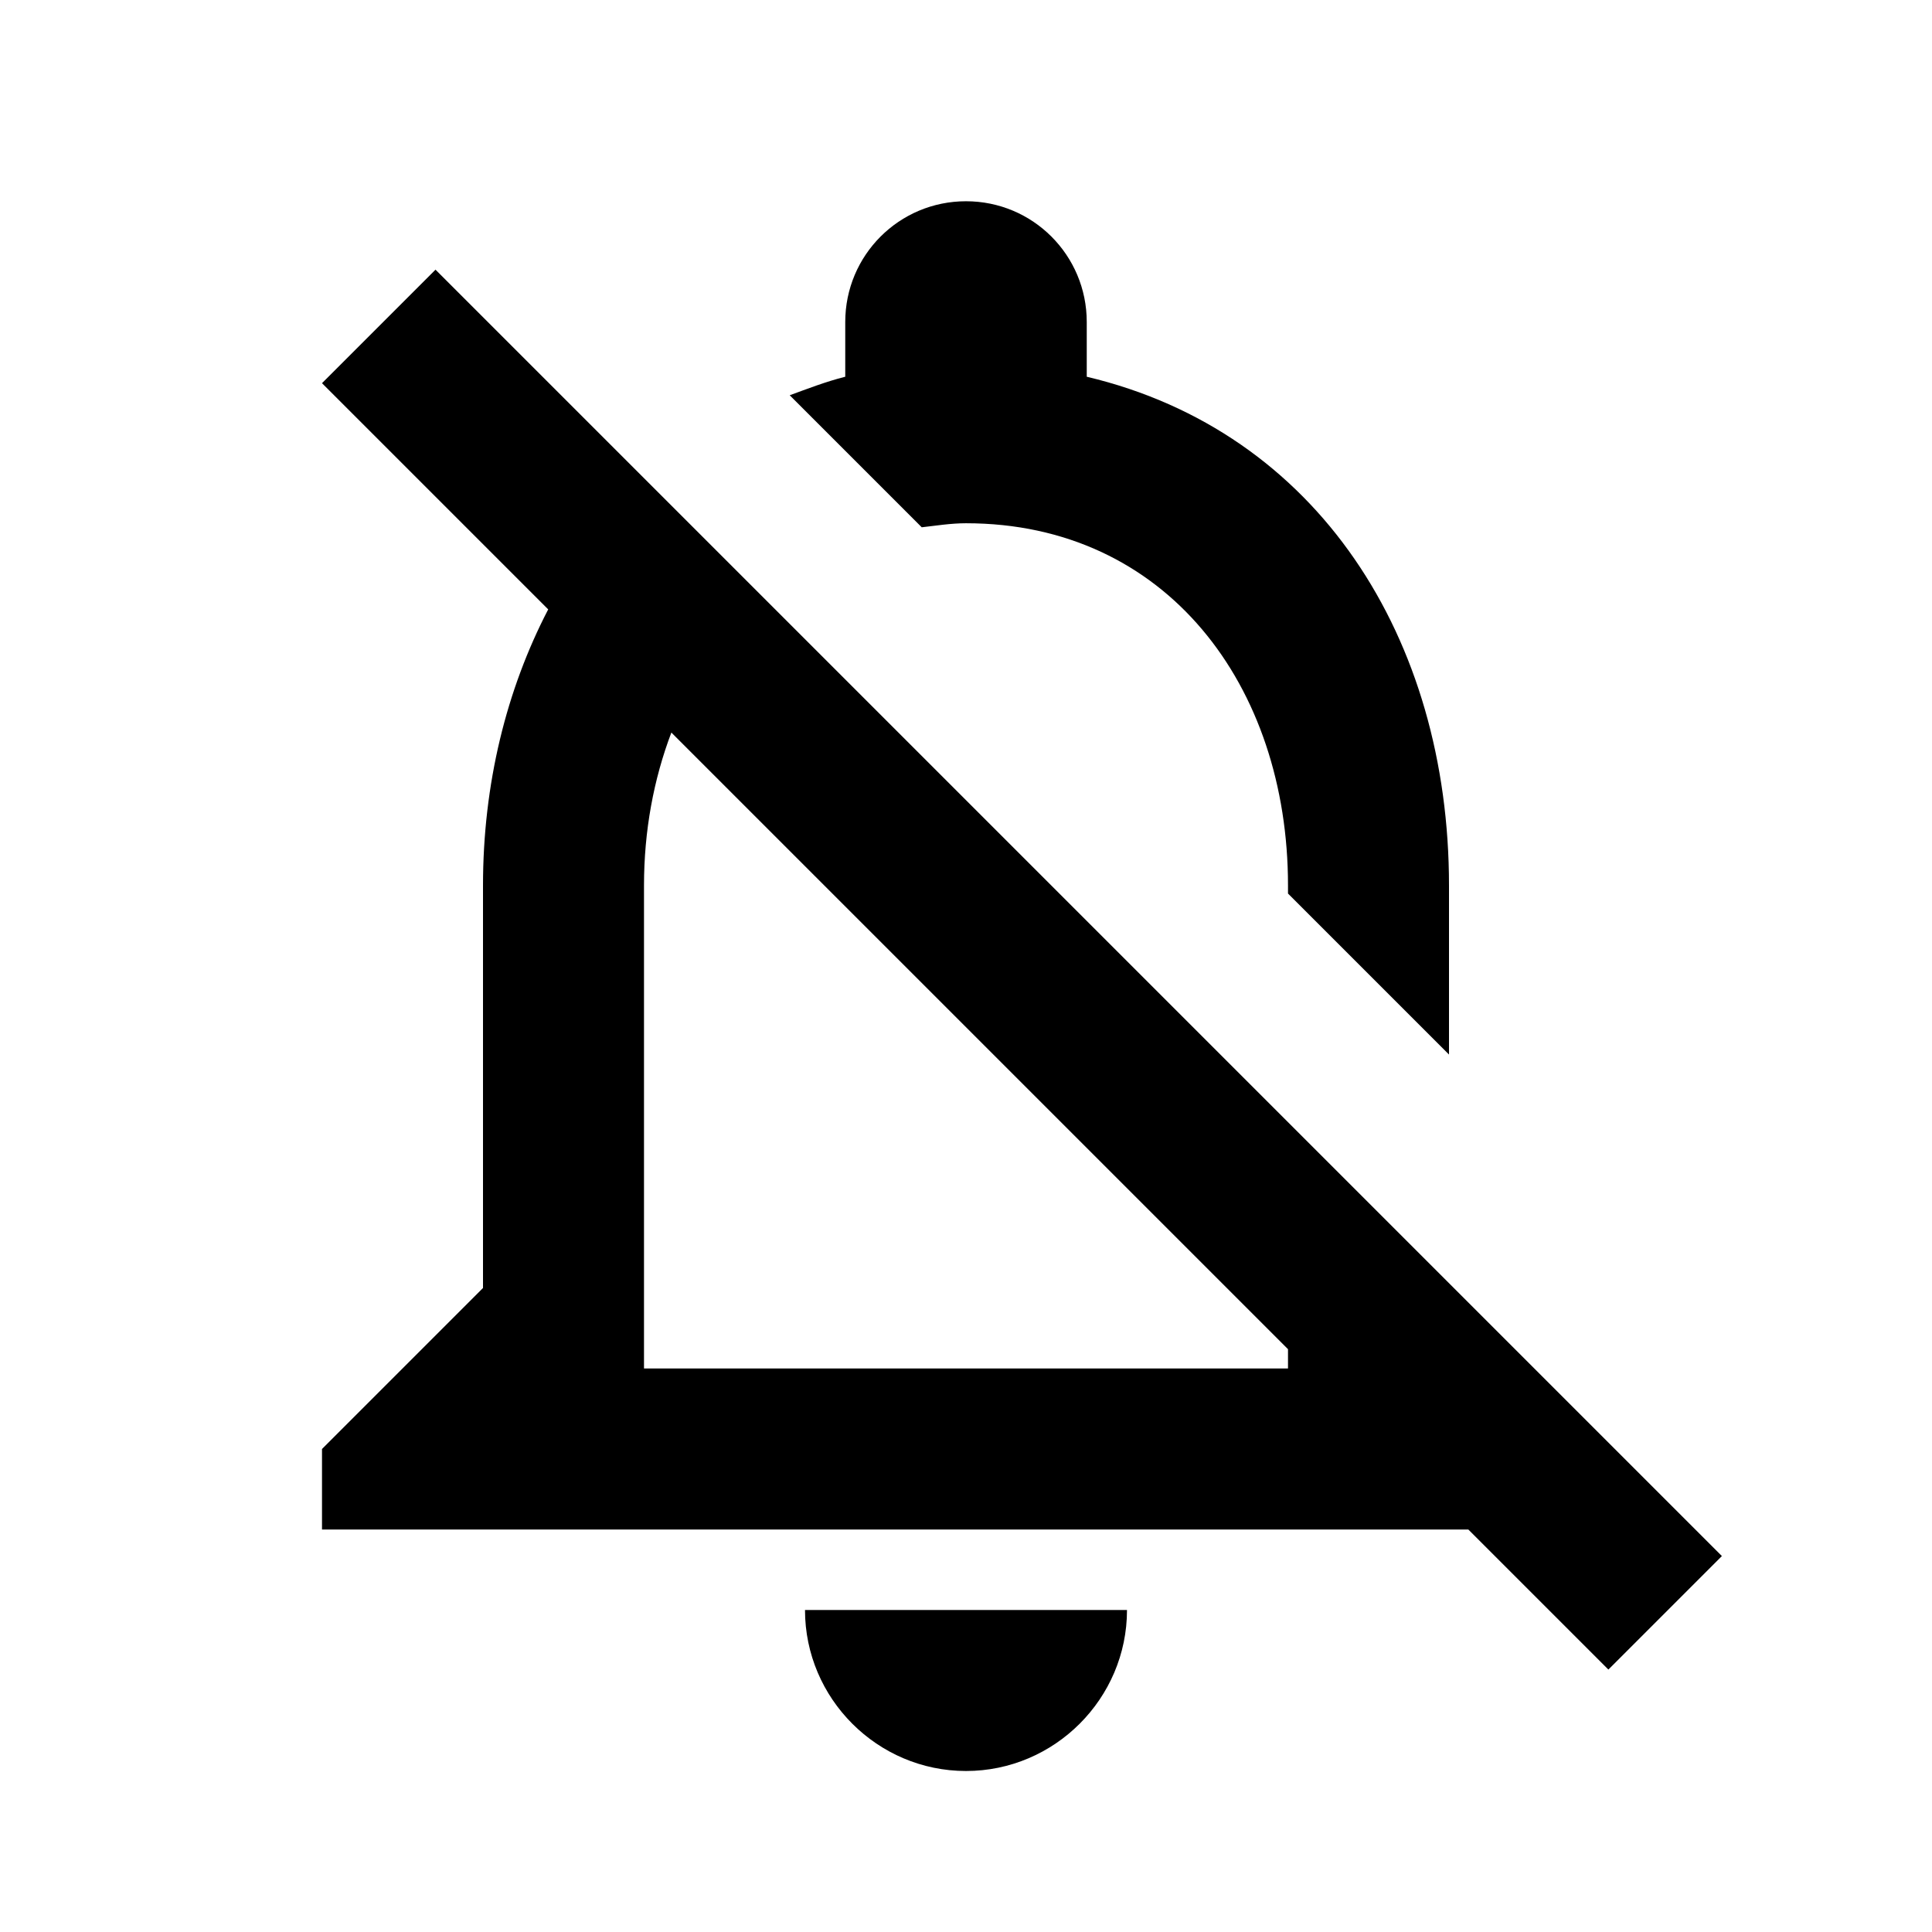
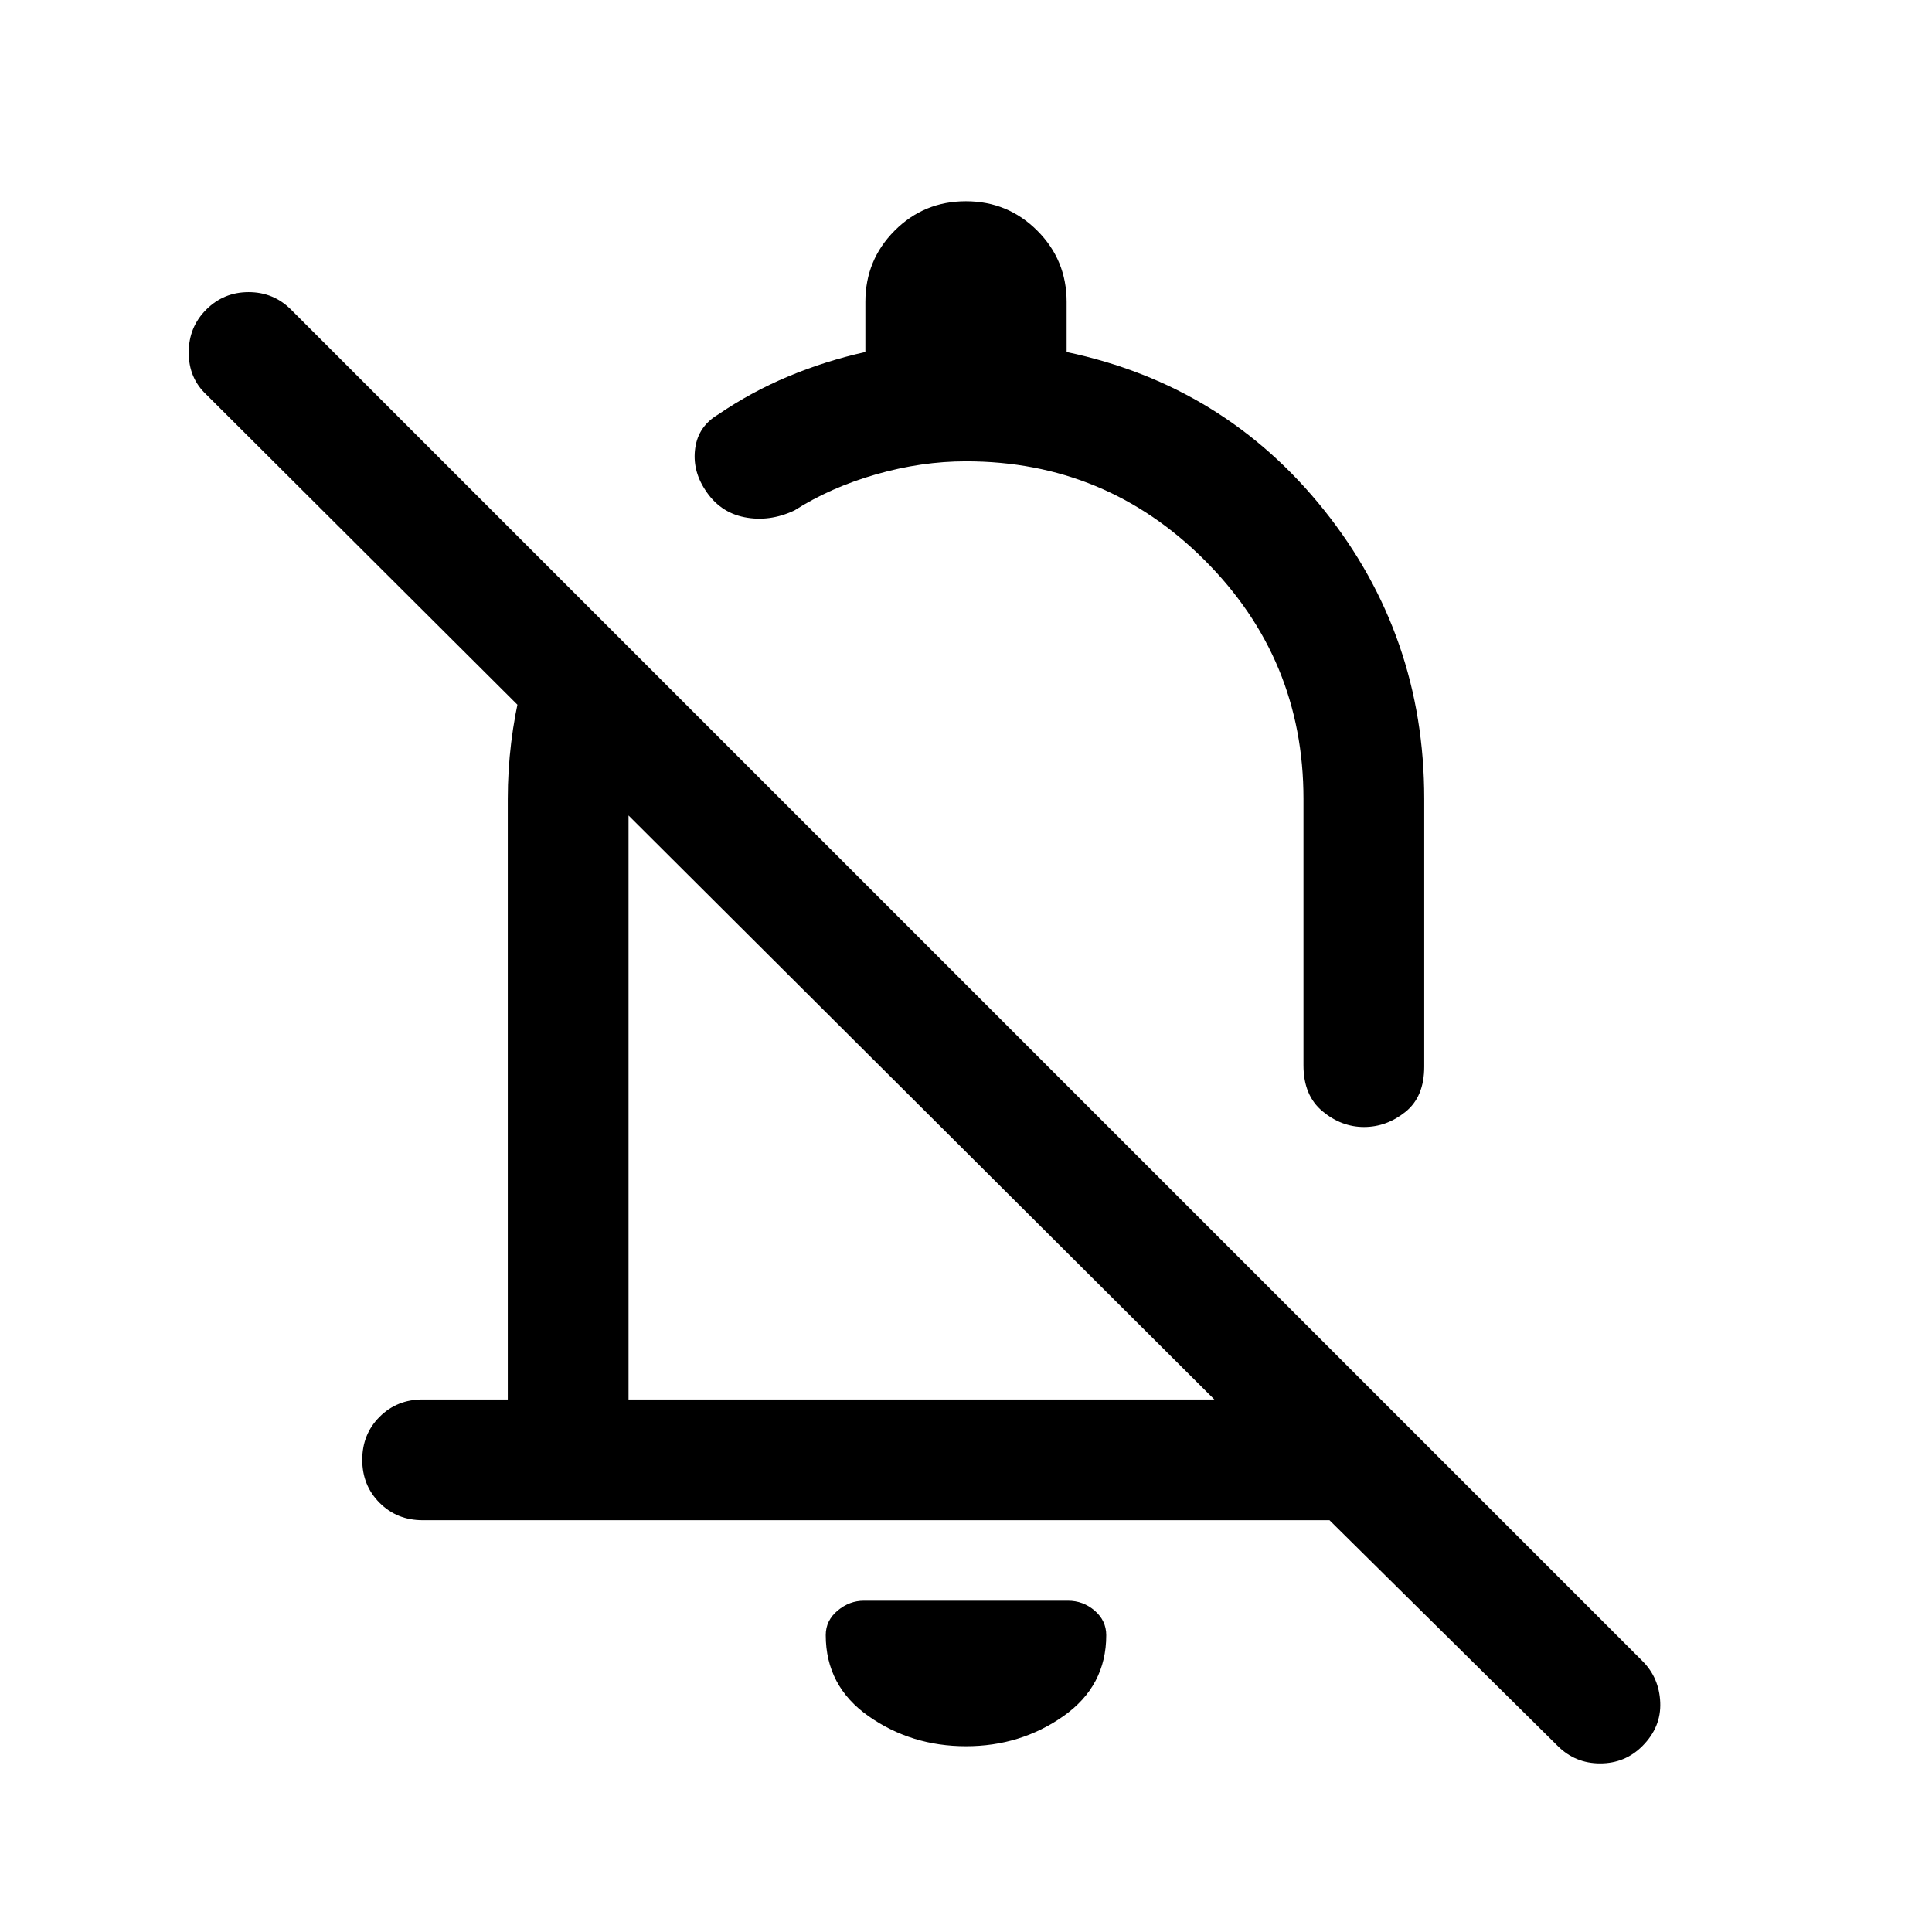
- <svg xmlns="http://www.w3.org/2000/svg" height="24px" viewBox="0 0 24 24" width="24px" fill="#000000">
-   <path d="M0 0h24v24H0V0z" fill="none" />
-   <path d="M12 22c1.1 0 2-.9 2-2h-4c0 1.1.9 2 2 2zm0-15.5c2.49 0 4 2.02 4 4.5v.1l2 2V11c0-3.07-1.63-5.64-4.5-6.32V4c0-.83-.67-1.5-1.5-1.5s-1.5.67-1.5 1.5v.68c-.24.06-.47.15-.69.23l1.64 1.64c.18-.02.36-.05.55-.05zM5.41 3.35L4 4.76l2.81 2.81C6.29 8.57 6 9.74 6 11v5l-2 2v1h14.24l1.74 1.74 1.41-1.41L5.41 3.35zM16 17H8v-6c0-.68.12-1.32.34-1.9L16 16.76V17z" />
+ <svg xmlns="http://www.w3.org/2000/svg" height="24" viewBox="0 -960 960 960" width="24">
+   <path d="M660.62-204.62H210q-12.75 0-21.37-8.62-8.63-8.63-8.63-21.39 0-12.75 8.63-21.37 8.62-8.61 21.37-8.61h42.31v-298.47q0-28 6.77-55.63 6.77-27.63 20.31-52.67L324.77-626q-6.23 15.25-9.35 30.98-3.11 15.74-3.11 31.94v298.47h291.08L102.46-764q-8.69-8.18-8.69-20.82t8.69-21.33q8.7-8.69 21.08-8.69 12.38 0 21.08 8.69l671.53 671.54q8.31 8.3 8.81 20.57t-8.89 21.66q-8.61 8.61-20.99 8.61-12.39 0-21.08-8.69L660.62-204.62ZM530-785.08q78.46 16.54 128.08 78.73 49.61 62.2 49.61 143.27V-430q0 15-9.35 22.5t-20.58 7.5q-11.22 0-20.64-7.84-9.43-7.84-9.43-22.77v-132.47q0-69.46-49.11-118.57-49.12-49.12-118.58-49.12-22.15 0-44.77 6.5-22.62 6.5-40.46 17.89-12.39 5.84-24.85 3.38t-19.63-13.75q-6.37-9.79-4.83-20.63 1.54-10.85 11.46-16.7 16.46-11.23 34.89-18.92 18.42-7.69 38.19-12.08V-810q0-20.83 14.57-35.42Q459.14-860 479.95-860q20.82 0 35.43 14.58Q530-830.83 530-810v24.92Zm-72.15 375.31ZM480-92.31q-27.15 0-48.42-14.93-21.27-14.94-21.27-40.29 0-7.24 5.88-12.16 5.88-4.93 13.11-4.93h101.31q7.62 0 13.35 4.96 5.73 4.96 5.73 12.18 0 25.25-21.27 40.21T480-92.31Zm30.69-462.54Z" />
</svg>
